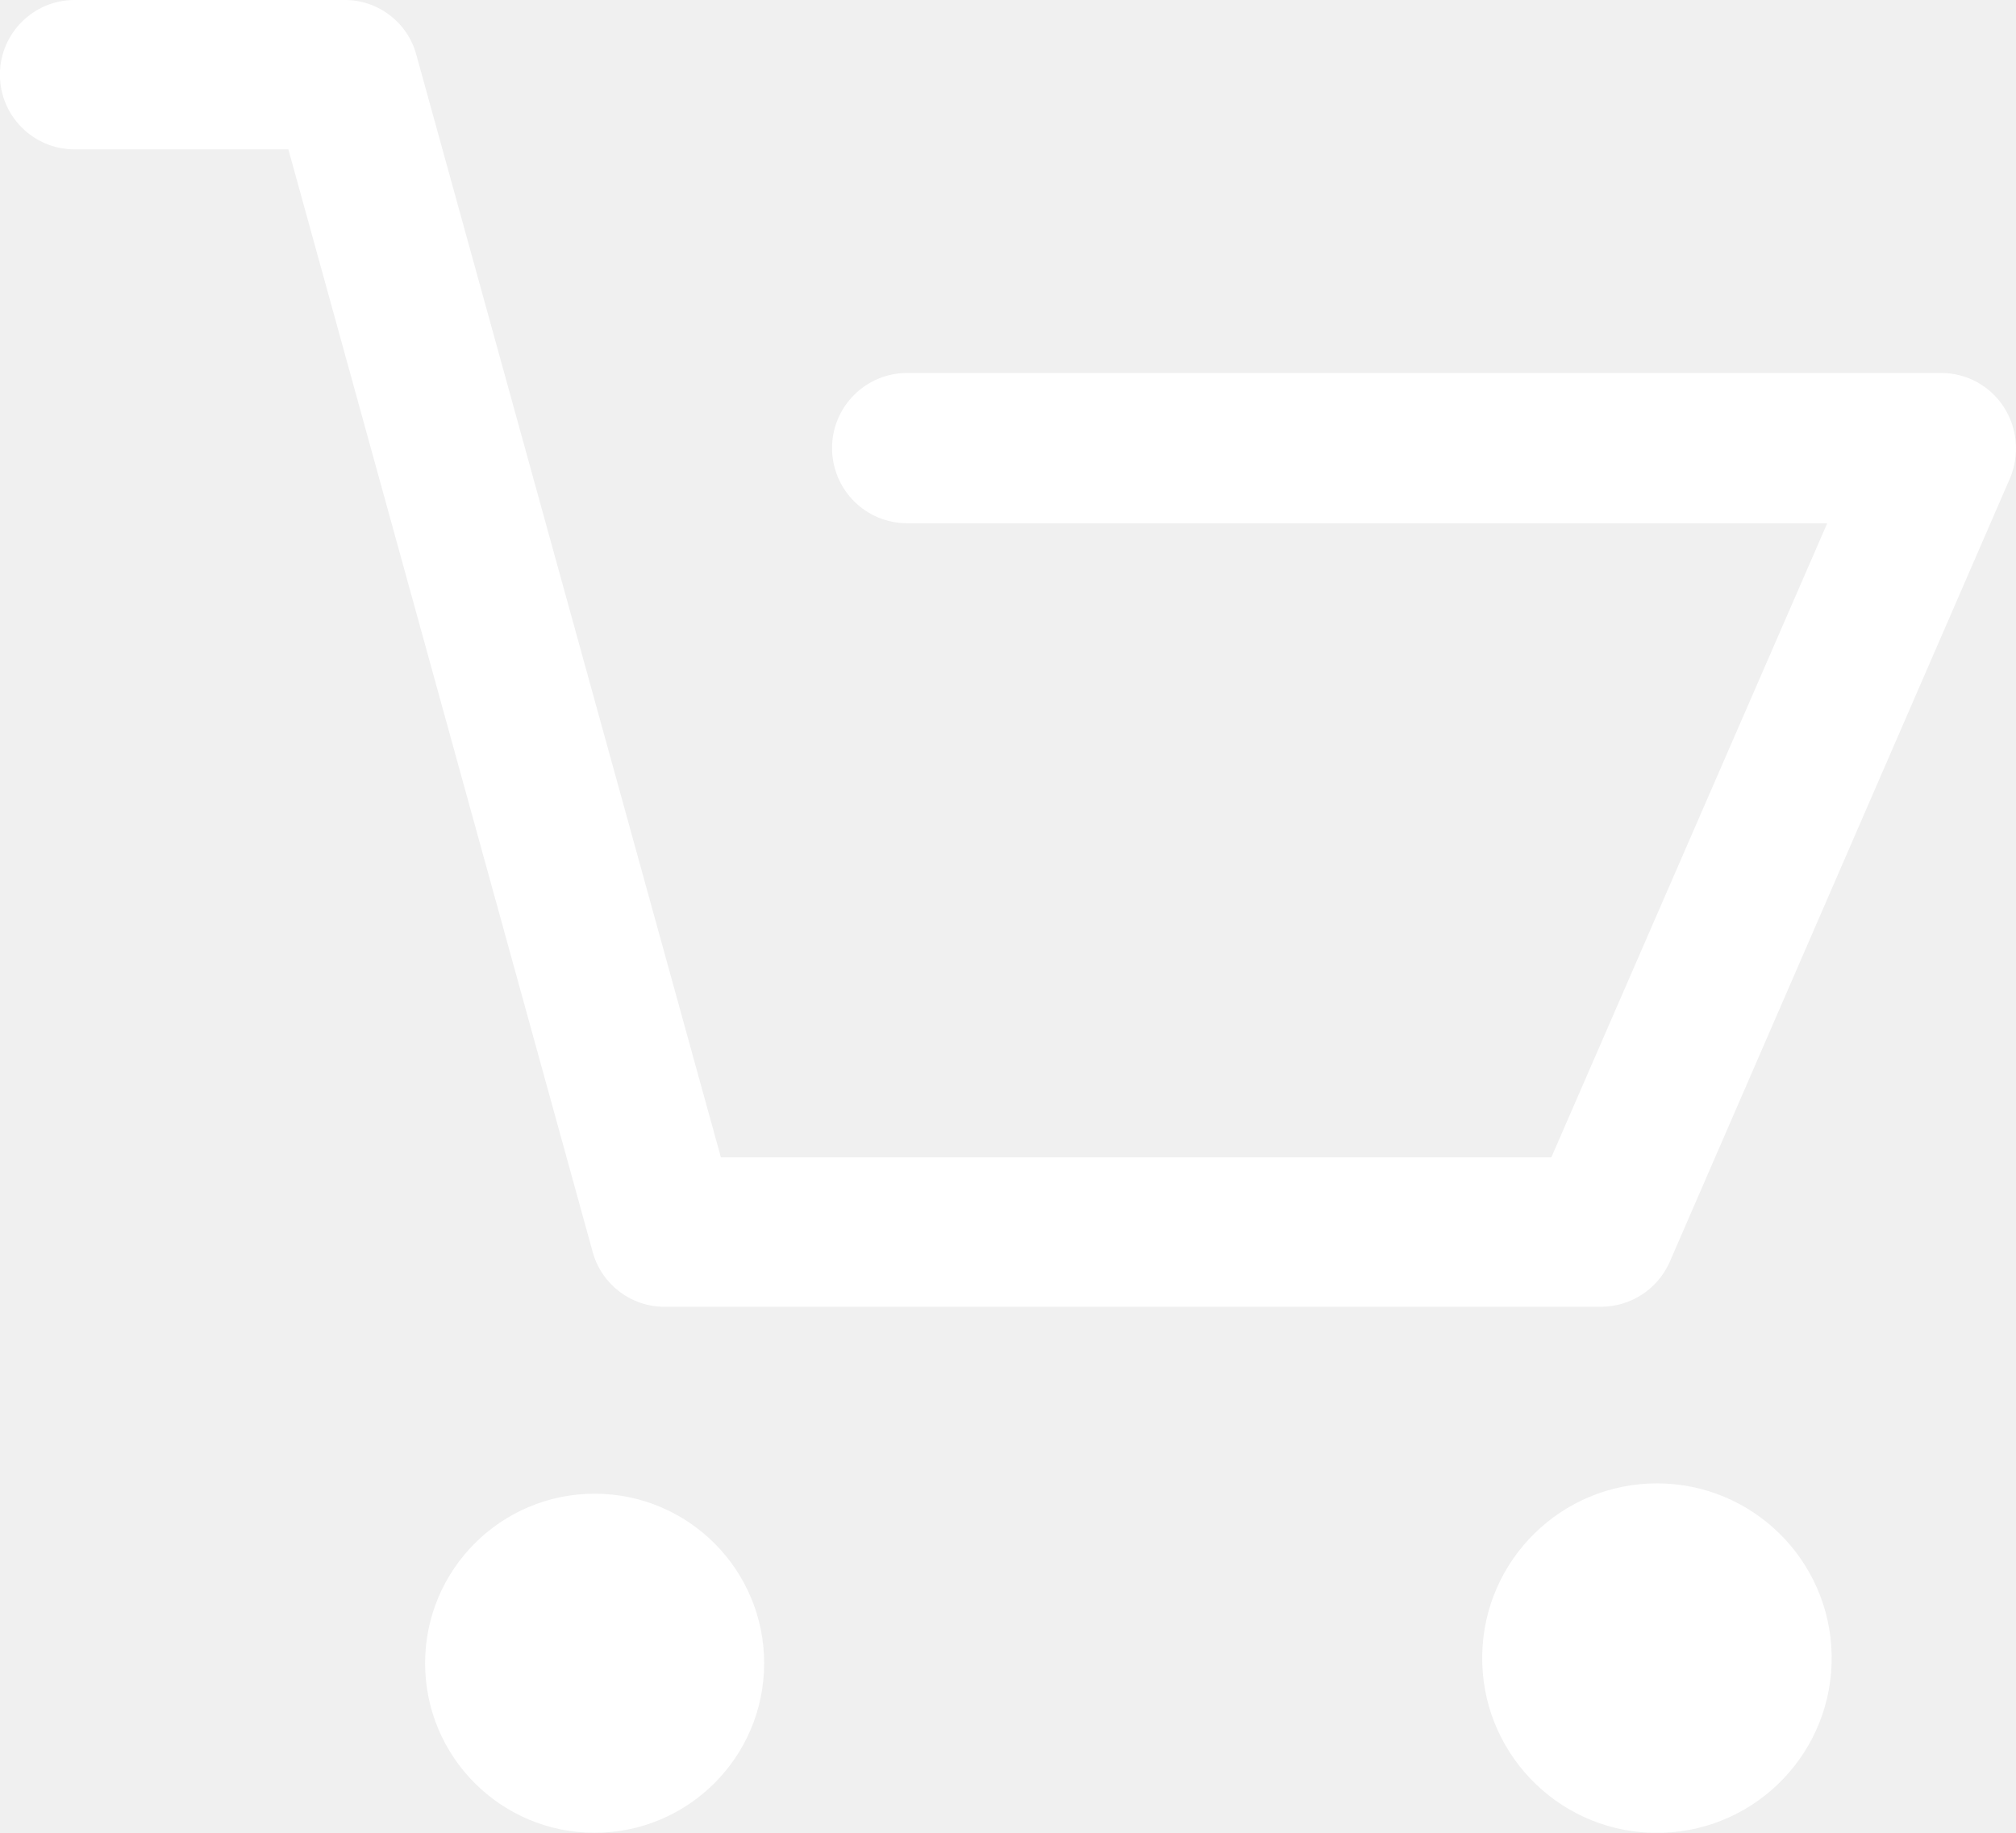
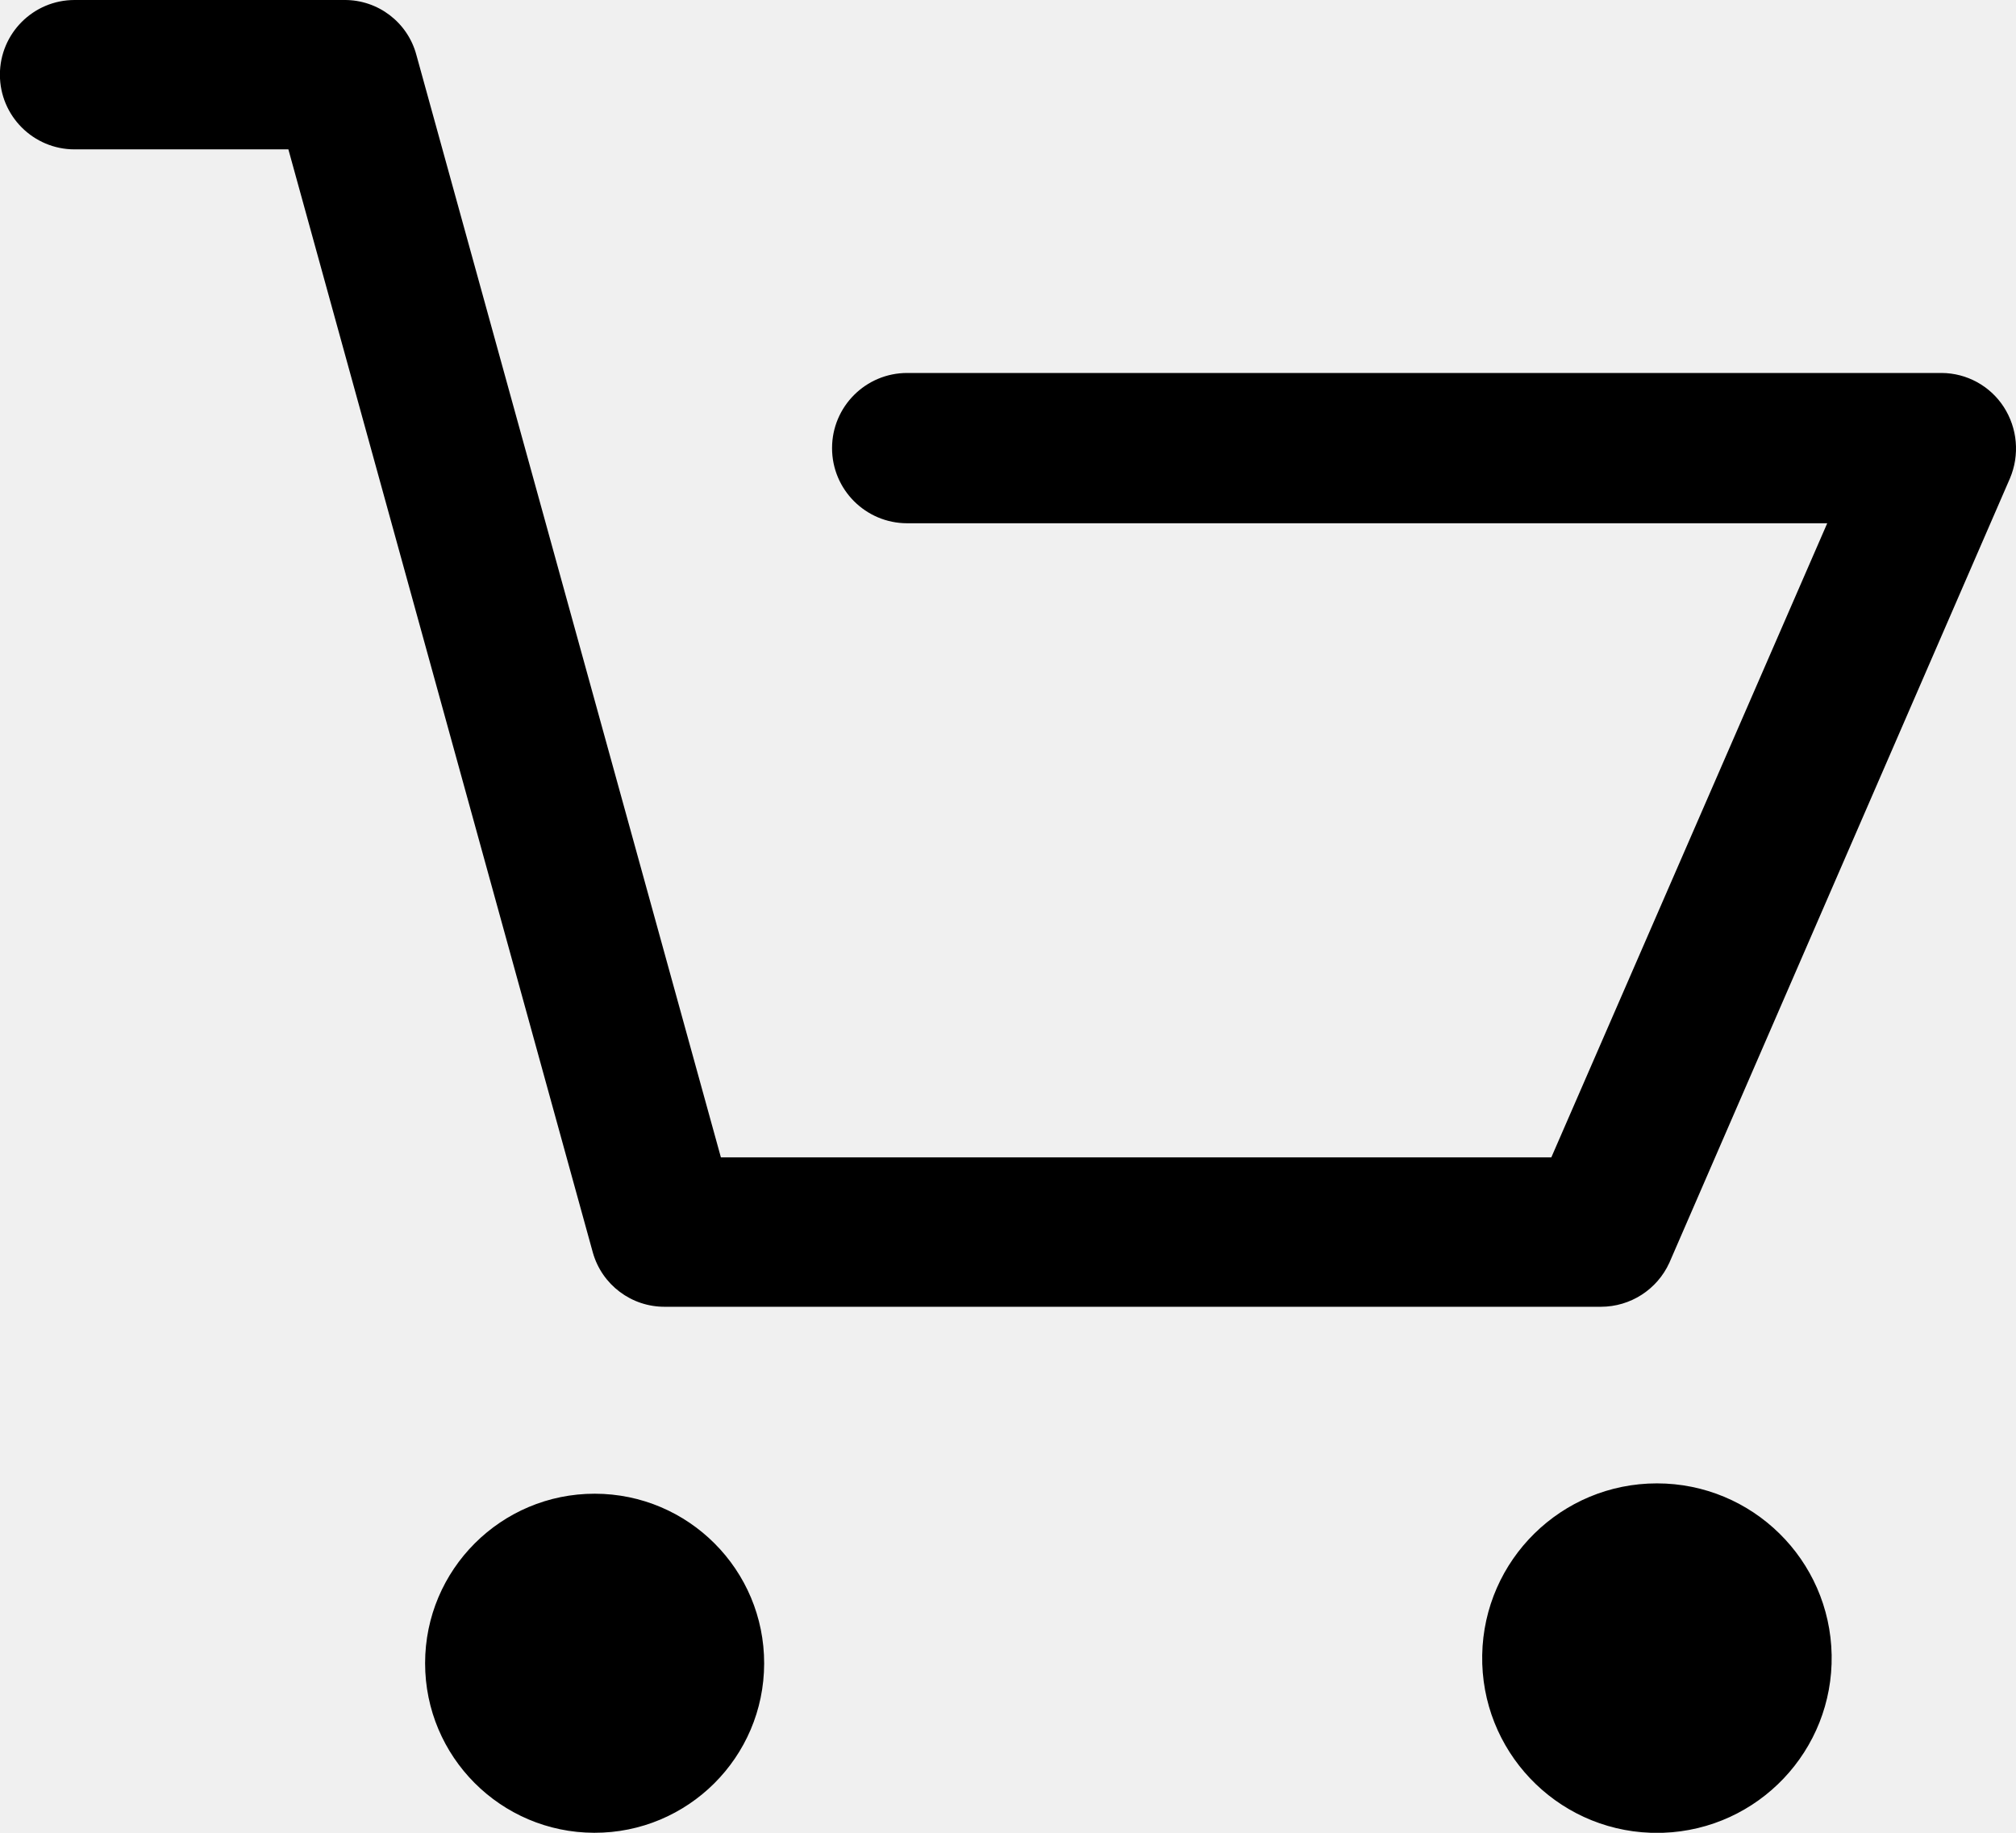
- <svg xmlns="http://www.w3.org/2000/svg" width="22" height="20" viewBox="0 0 22 20">
-   <defs>
-     <style>
-       .cls-1 {
-         fill: #fff;
-         fill-rule: evenodd;
-       }
-     </style>
-   </defs>
-   <path id="Forma_1" data-name="Forma 1" class="cls-1" d="M800.814,1564.63h2.333l3.323,12.04a0.812,0.812,0,0,0,.787.59h10.214a0.821,0.821,0,0,0,.746-0.48l3.717-8.56a0.836,0.836,0,0,0-.068-0.78,0.813,0.813,0,0,0-.678-0.37H809.9a0.82,0.82,0,0,0,0,1.64H819.94l-3.011,6.92h-9.062l-3.323-12.03a0.808,0.808,0,0,0-.787-0.6h-2.943A0.815,0.815,0,0,0,800.814,1564.63Zm5.67,18.37a1.85,1.85,0,1,0-1.845-1.85A1.85,1.85,0,0,0,806.484,1583Zm11.53,0h0.135A1.907,1.907,0,1,0,818.014,1583Z" transform="translate(-800 -1563)" />
+ <svg width="22" height="20" viewBox="0 0 22 20">
+   <path d="M800.814,1564.63h2.333l3.323,12.04a0.812,0.812,0,0,0,.787.59h10.214a0.821,0.821,0,0,0,.746-0.48l3.717-8.56a0.836,0.836,0,0,0-.068-0.78,0.813,0.813,0,0,0-.678-0.37H809.9a0.82,0.82,0,0,0,0,1.64H819.94l-3.011,6.92h-9.062l-3.323-12.03a0.808,0.808,0,0,0-.787-0.6h-2.943A0.815,0.815,0,0,0,800.814,1564.63Zm5.67,18.37a1.85,1.85,0,1,0-1.845-1.85A1.85,1.85,0,0,0,806.484,1583Zm11.53,0h0.135A1.907,1.907,0,1,0,818.014,1583Z" transform="translate(-800 -1563)" />
</svg>
